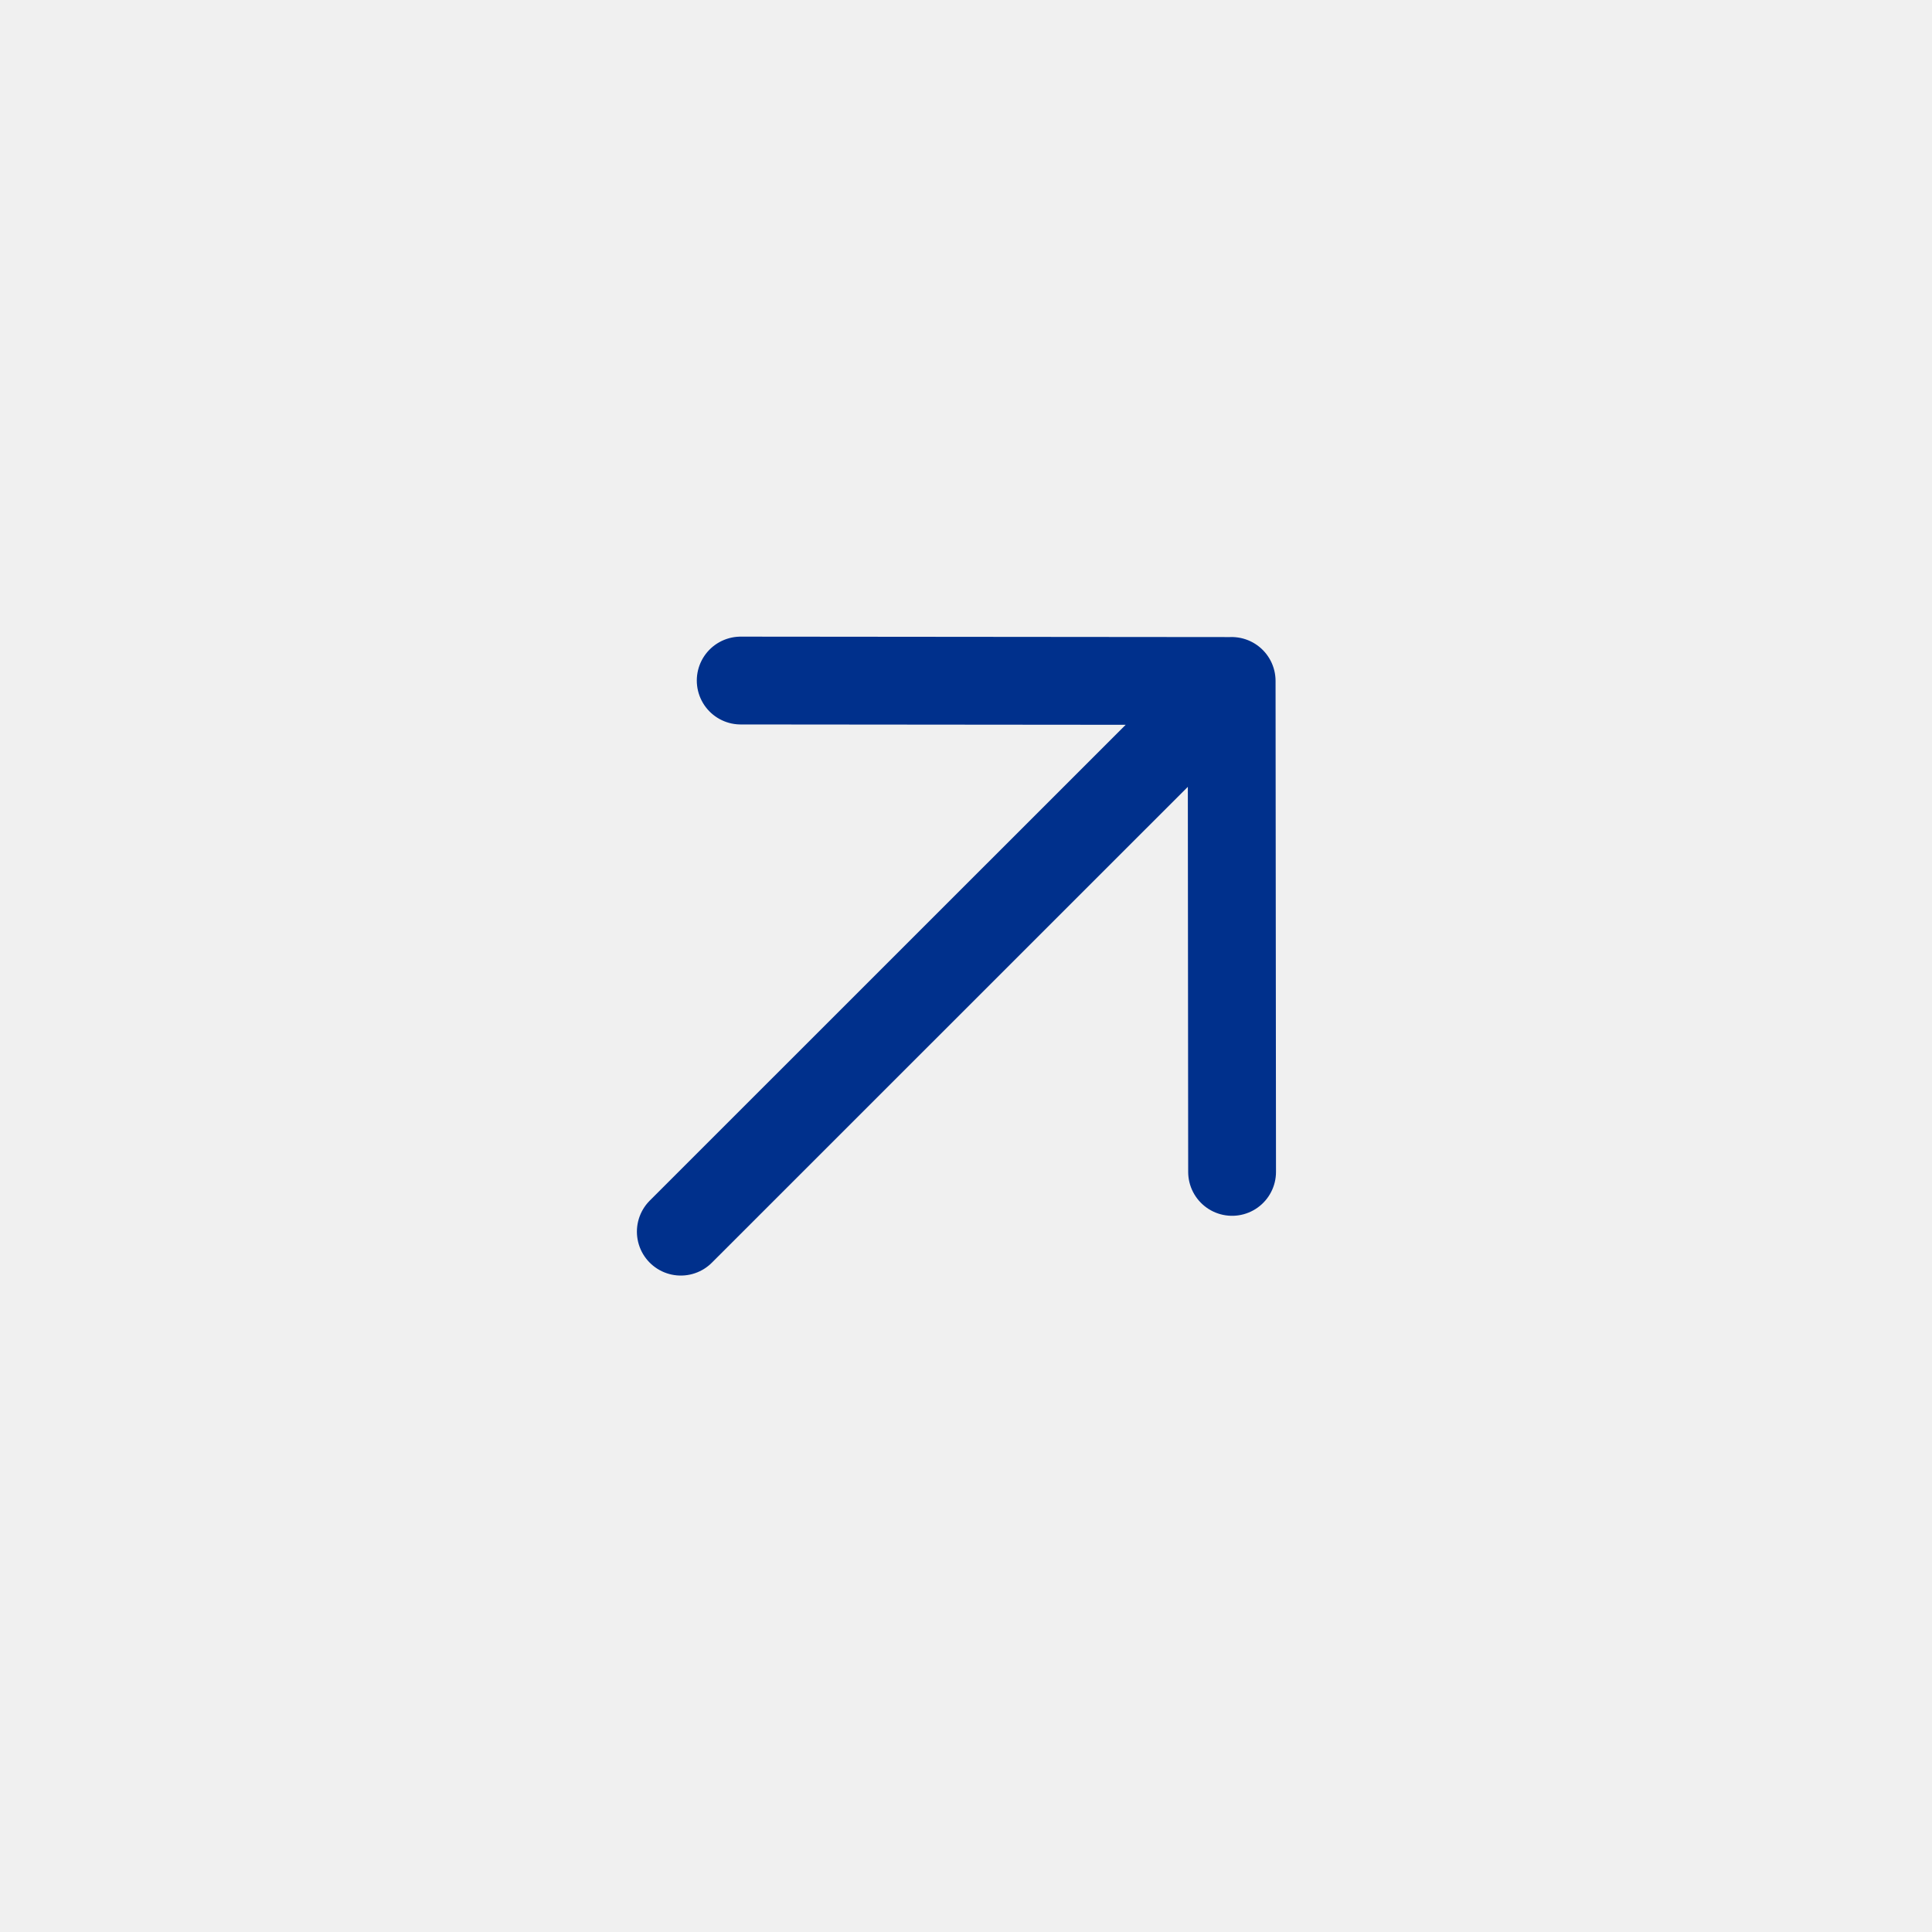
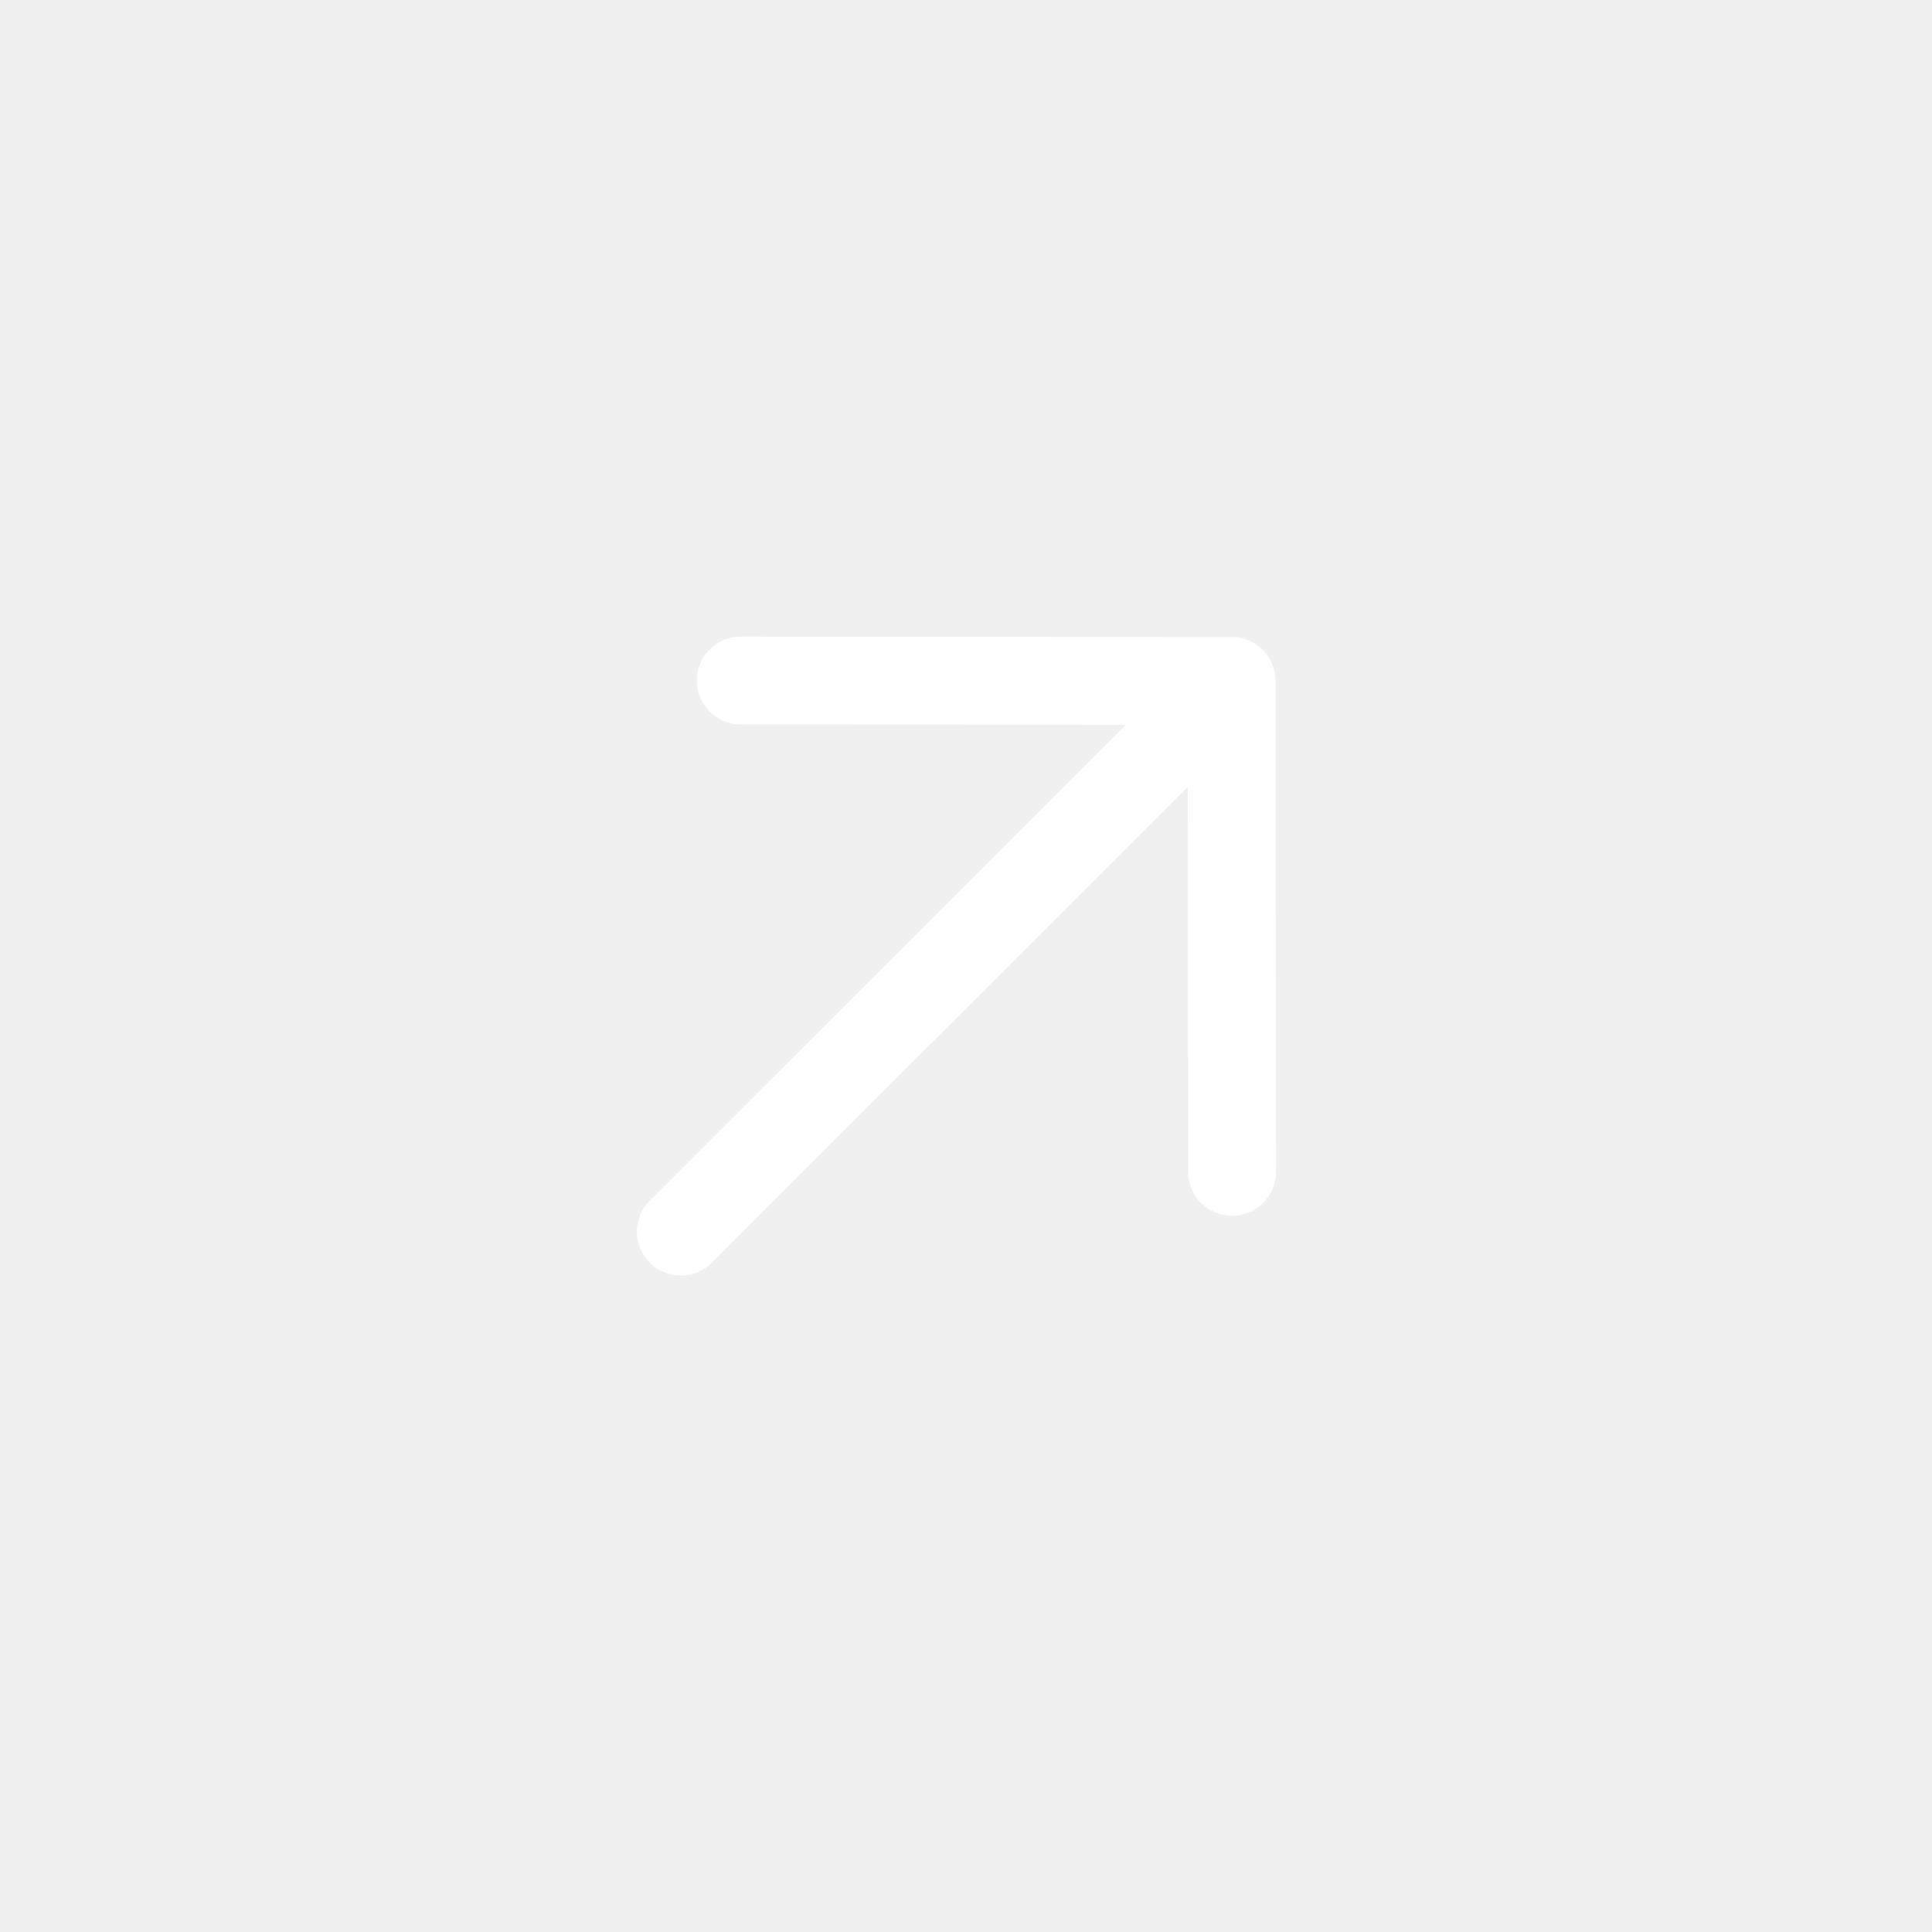
<svg xmlns="http://www.w3.org/2000/svg" viewBox="0 0 44 44" fill="none" style="width: 100%; height: auto;">
-   <path d="M15.505 28.05 28.05 15.508m0 0 .01 11.181m-.01-11.18-11.181-.01" stroke="#00308C" stroke-width="2" stroke-linecap="round" stroke-linejoin="round" />
+   <path d="M15.505 28.05 28.05 15.508m0 0 .01 11.181m-.01-11.18-11.181-.01" stroke="#fff" stroke-width="2" stroke-linecap="round" stroke-linejoin="round" />
</svg>
